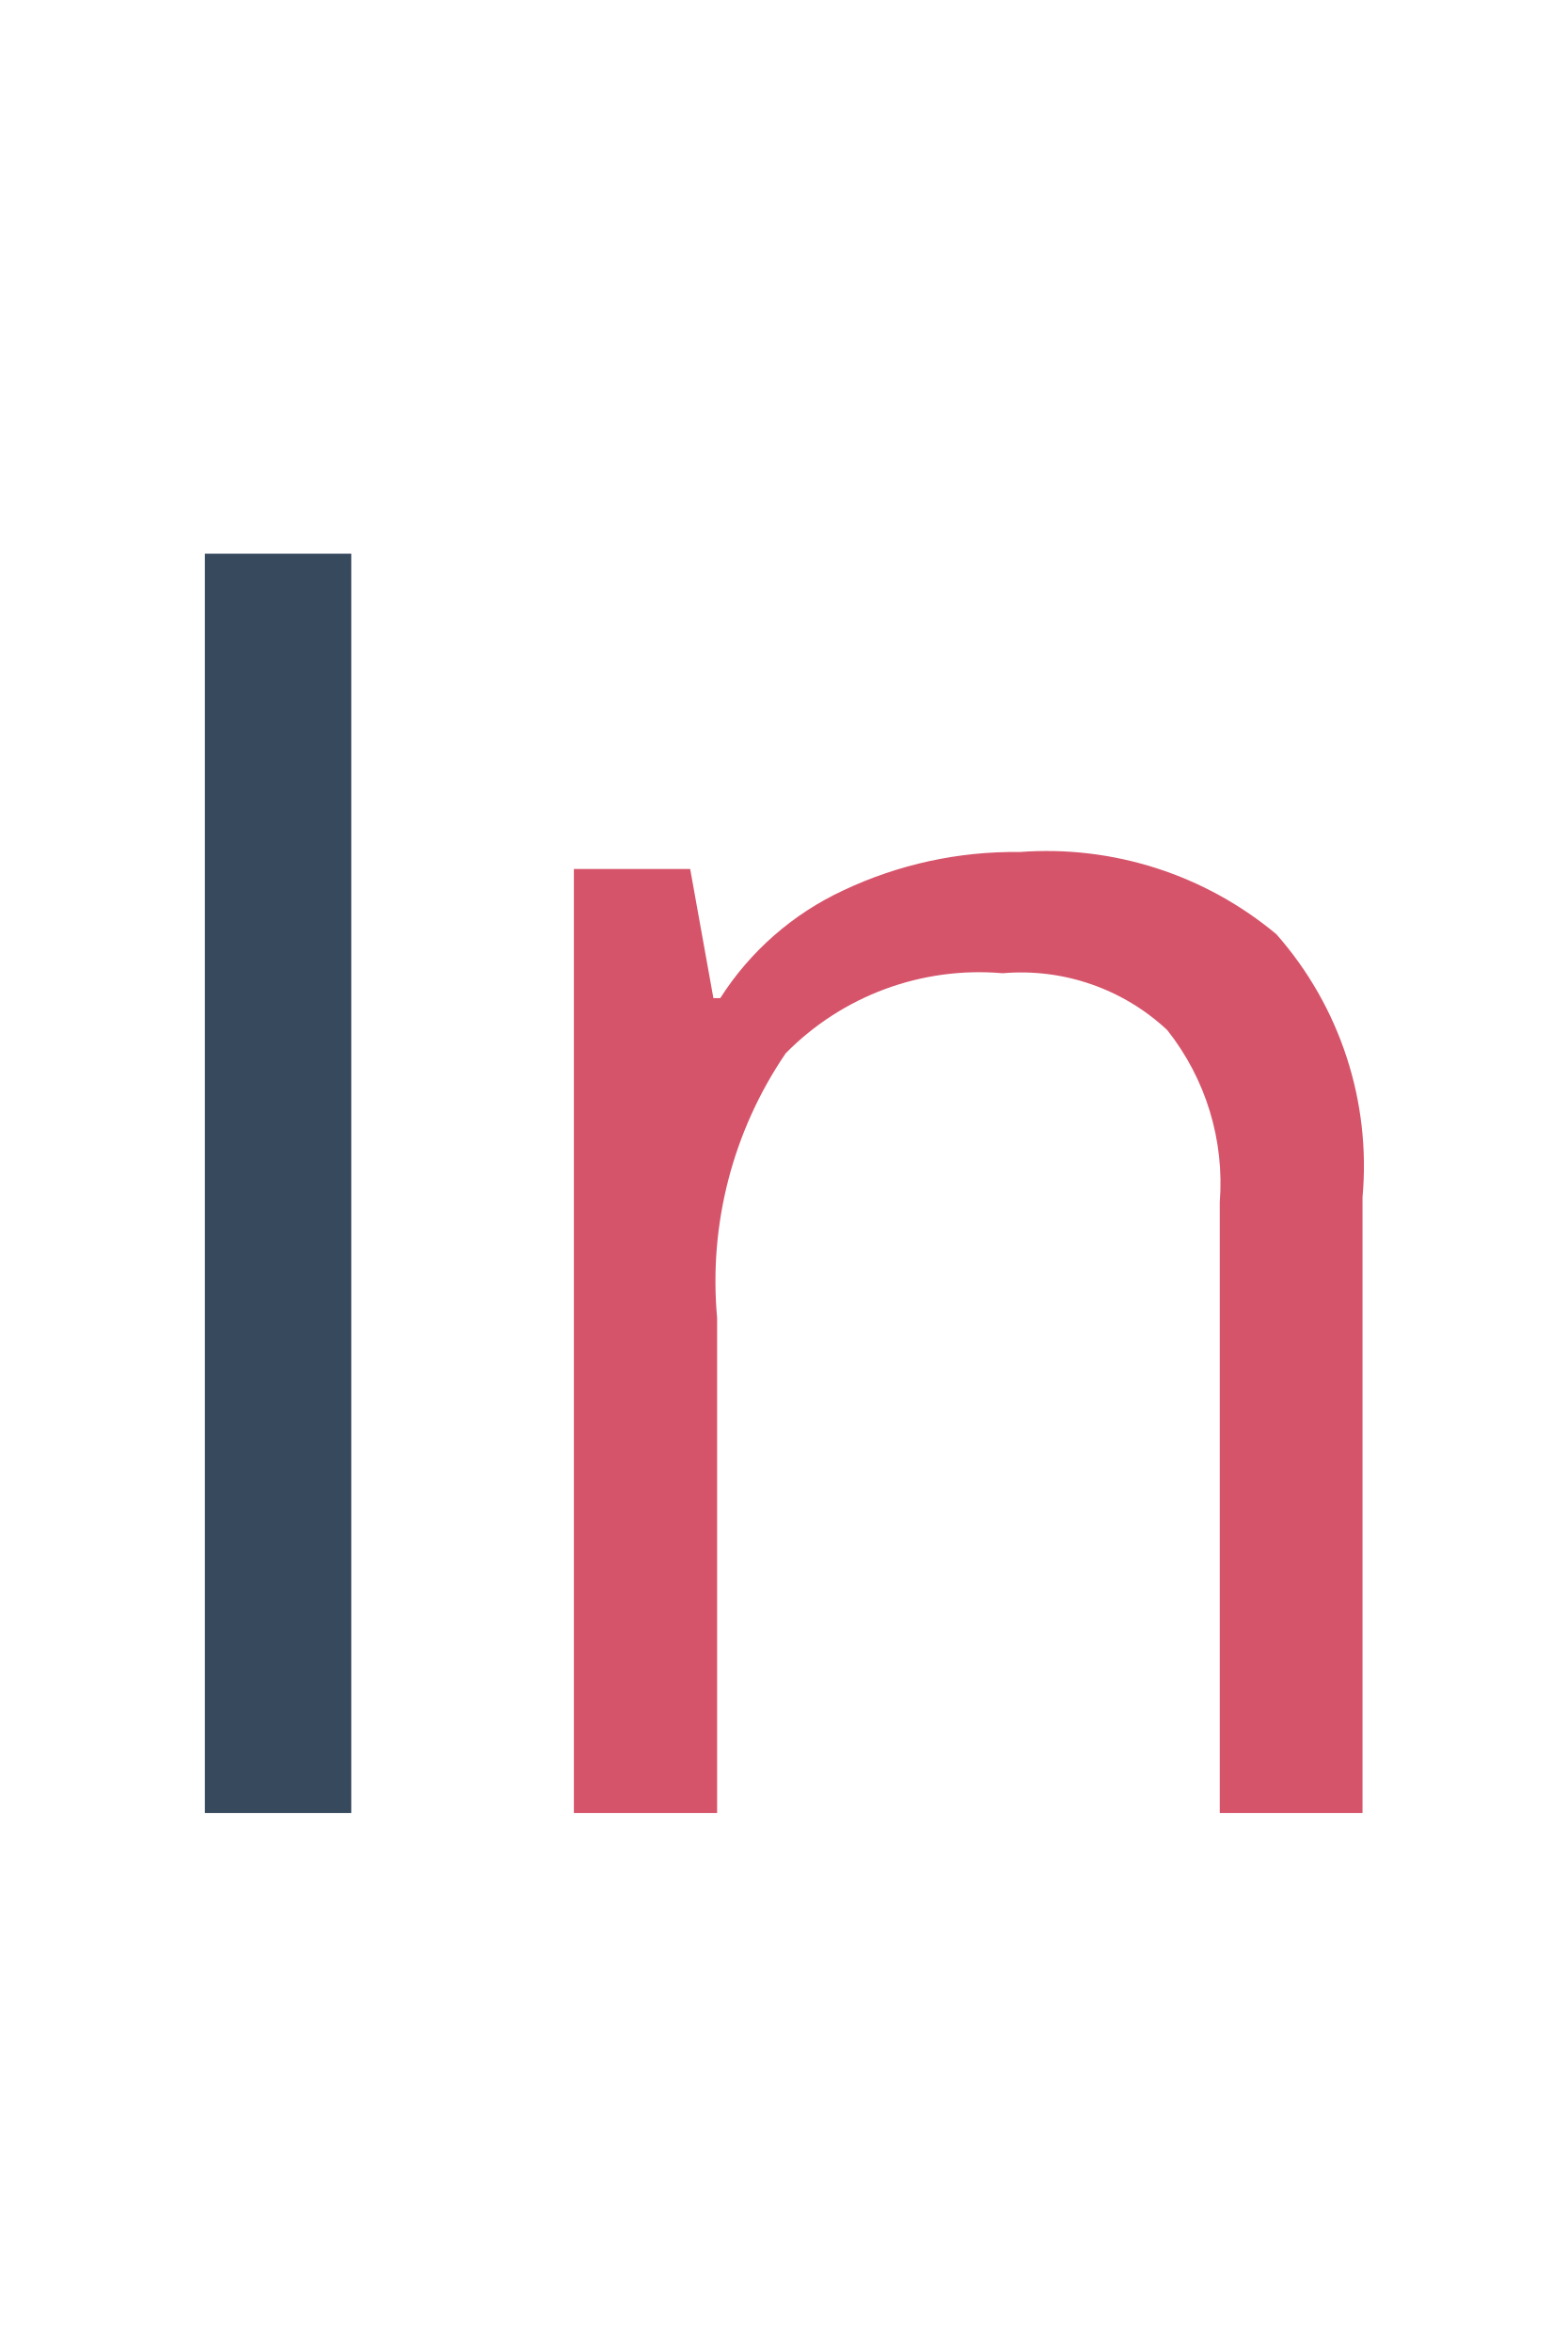
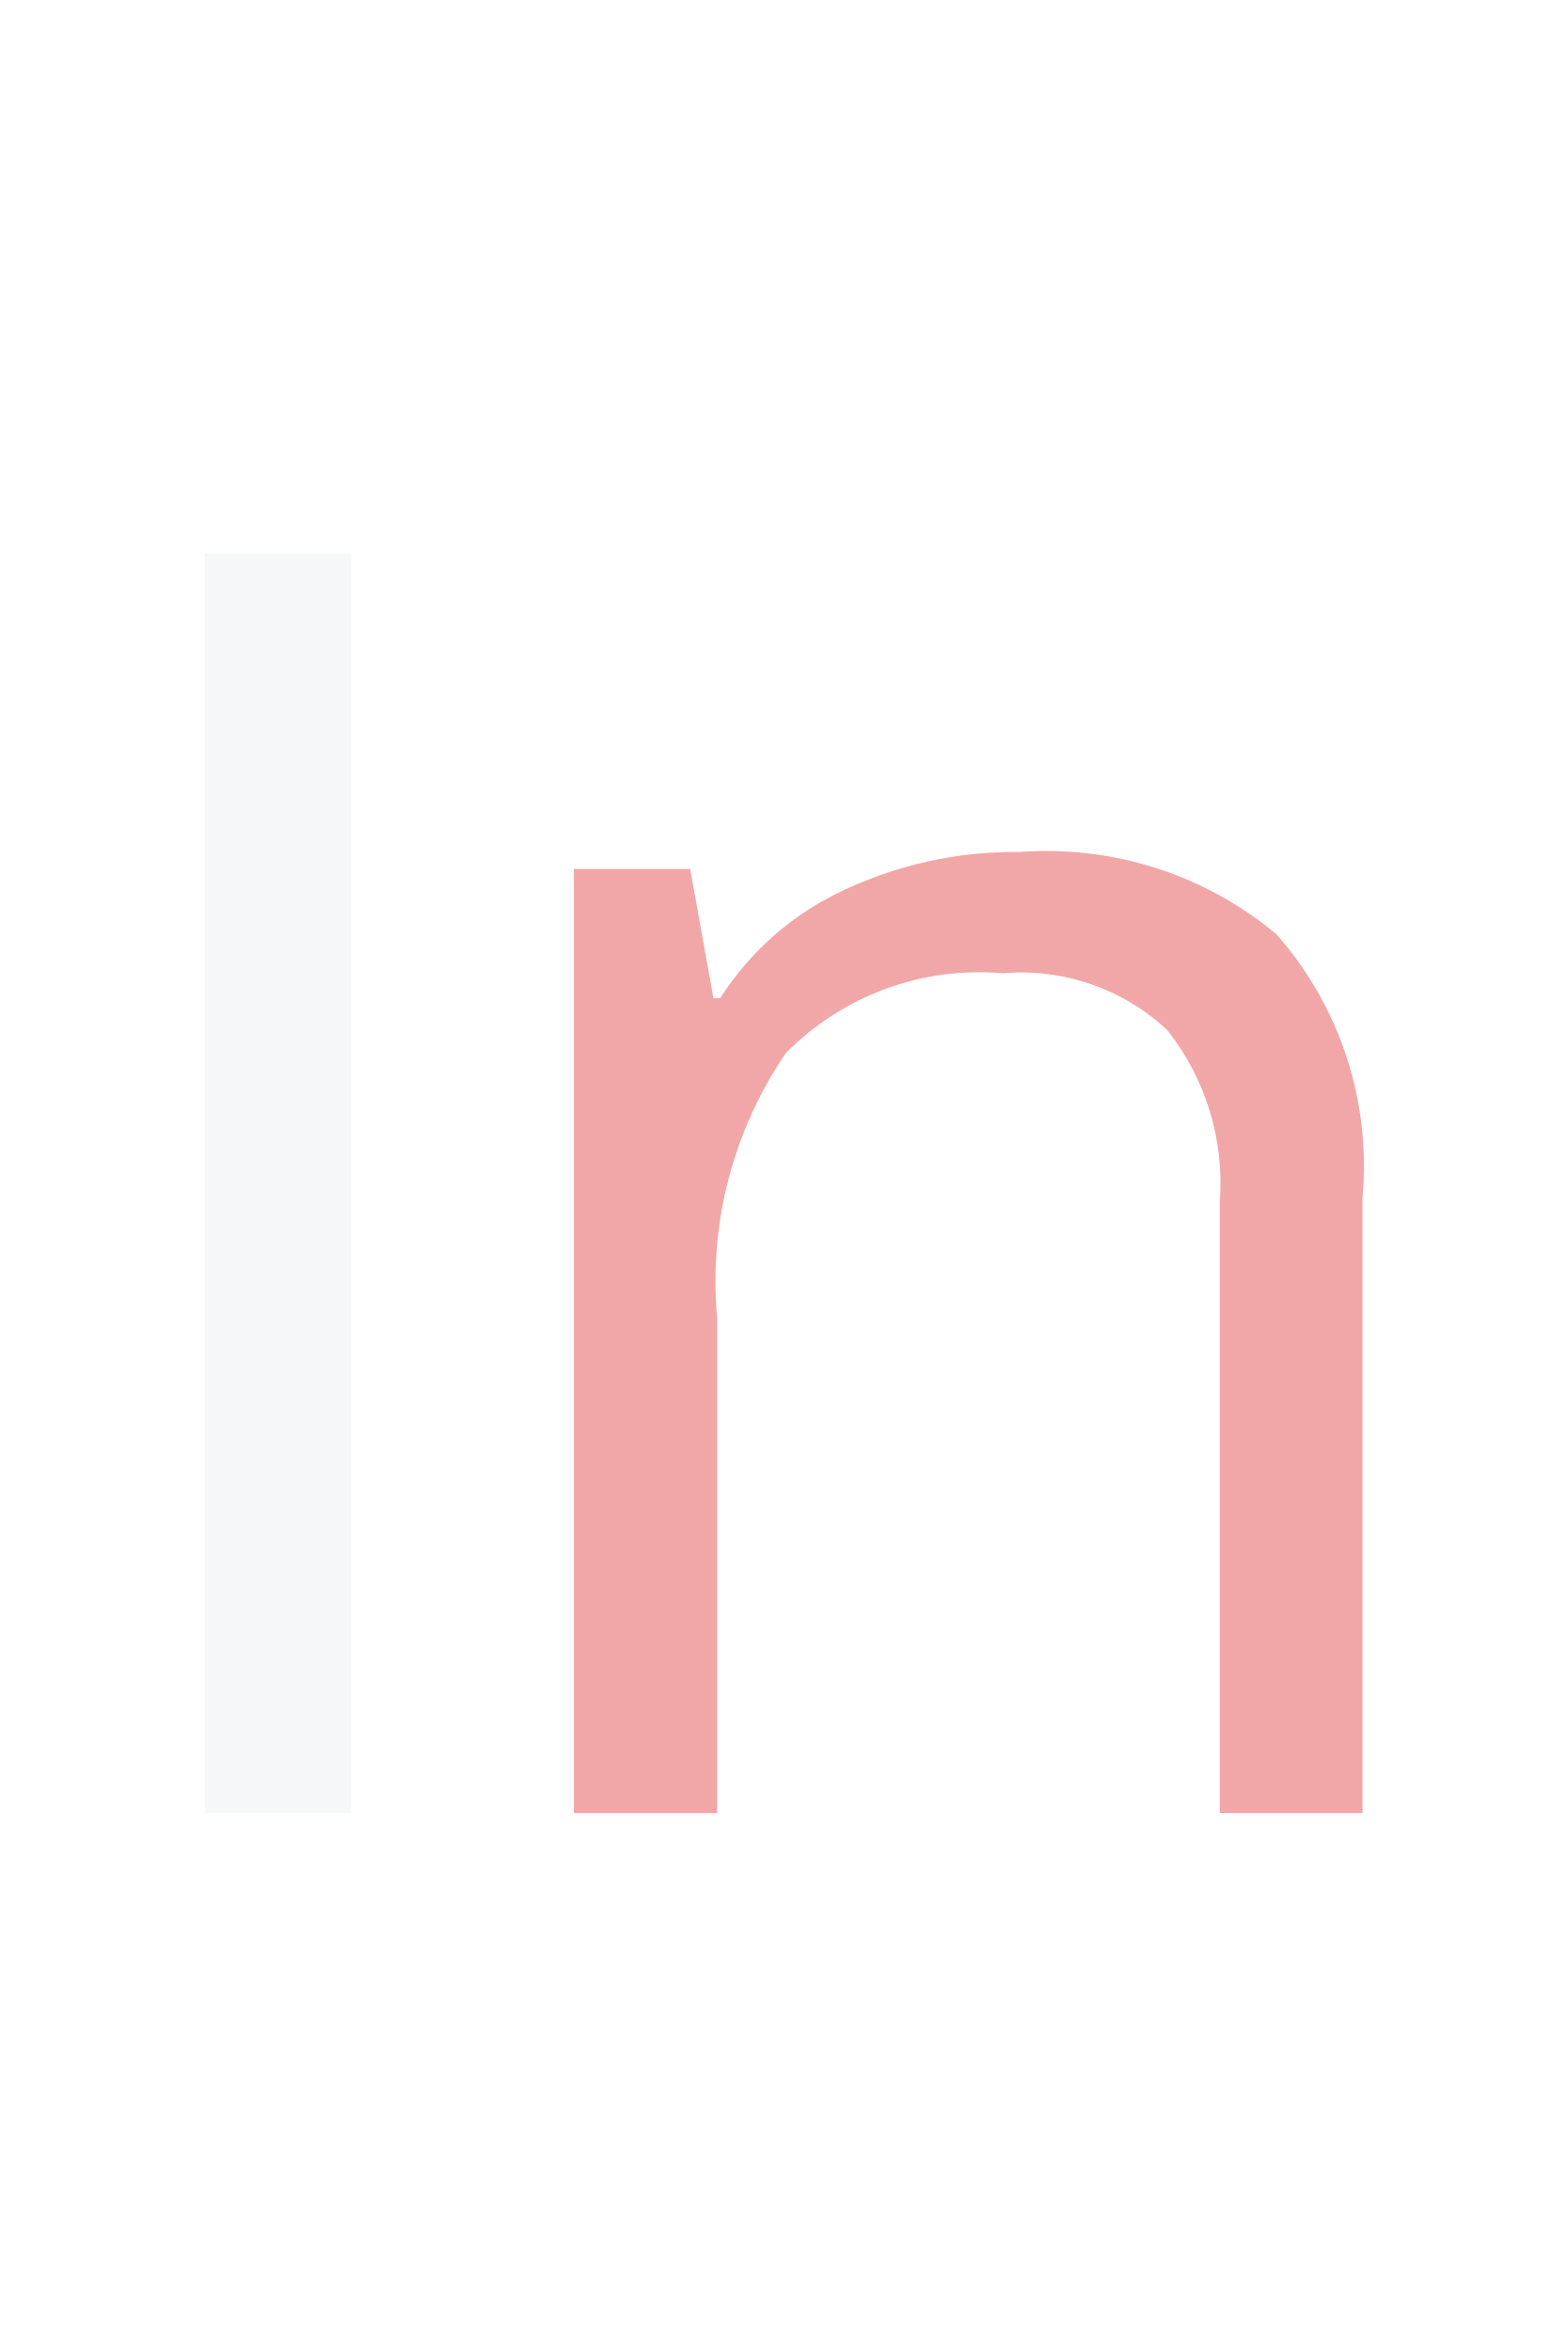
<svg xmlns="http://www.w3.org/2000/svg" width="16" height="24" viewBox="0 0 16 24">
  <g id="Group_422" data-name="Group 422" transform="translate(-364 -61.5)">
-     <rect id="Rectangle_1875" data-name="Rectangle 1875" width="16" height="24" transform="translate(364 61.5)" fill="#f0f0f0" opacity="0" />
-     <path id="Path_595" data-name="Path 595" d="M2.615,0V-6.231a2.514,2.514,0,0,0-.536-1.758A2.184,2.184,0,0,0,.4-8.569a2.769,2.769,0,0,0-2.215.817,4.127,4.127,0,0,0-.7,2.7V0H-3.977V-9.633h1.187l.237,1.318h.07a2.979,2.979,0,0,1,1.257-1.1,4.084,4.084,0,0,1,1.8-.391,3.659,3.659,0,0,1,2.619.839,3.572,3.572,0,0,1,.879,2.685V0Z" transform="translate(373.834 80)" fill="#d6546a" />
-     <path id="Path_596" data-name="Path 596" d="M-.743,0V-12.85H.751V0Z" transform="translate(366.834 80)" fill="#36495d" />
+     <rect id="Rectangle_1875" data-name="Rectangle 1875" width="16" height="24" transform="translate(364 61.5)" fill="#f6f7f8" opacity="0" />
+     <path id="Path_595" data-name="Path 595" d="M2.615,0V-6.231a2.514,2.514,0,0,0-.536-1.758A2.184,2.184,0,0,0,.4-8.569a2.769,2.769,0,0,0-2.215.817,4.127,4.127,0,0,0-.7,2.7V0H-3.977V-9.633h1.187l.237,1.318h.07a2.979,2.979,0,0,1,1.257-1.1,4.084,4.084,0,0,1,1.8-.391,3.659,3.659,0,0,1,2.619.839,3.572,3.572,0,0,1,.879,2.685V0Z" transform="translate(373.834 80)" fill="#f1a7a7" />
+     <path id="Path_596" data-name="Path 596" d="M-.743,0V-12.85H.751V0Z" transform="translate(366.834 80)" fill="#f6f7f8" />
  </g>
</svg>
